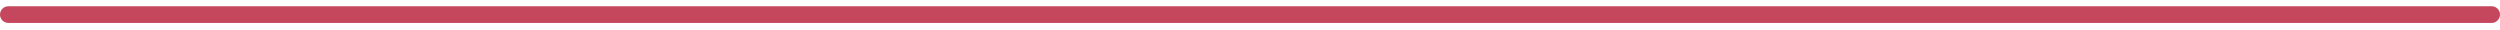
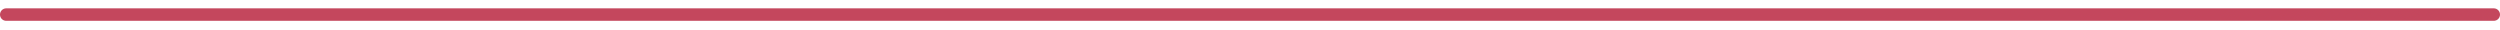
<svg xmlns="http://www.w3.org/2000/svg" width="1200" height="14" viewBox="0 0 1200 14" preserveAspectRatio="none" role="img" aria-label="red solid bold divider">
-   <rect x="0" y="3" width="1200" height="8" rx="4" fill="#C4475D" />
+   <rect x="0" y="4" width="1200" height="6" rx="3" fill="#C4475D" />
</svg>
